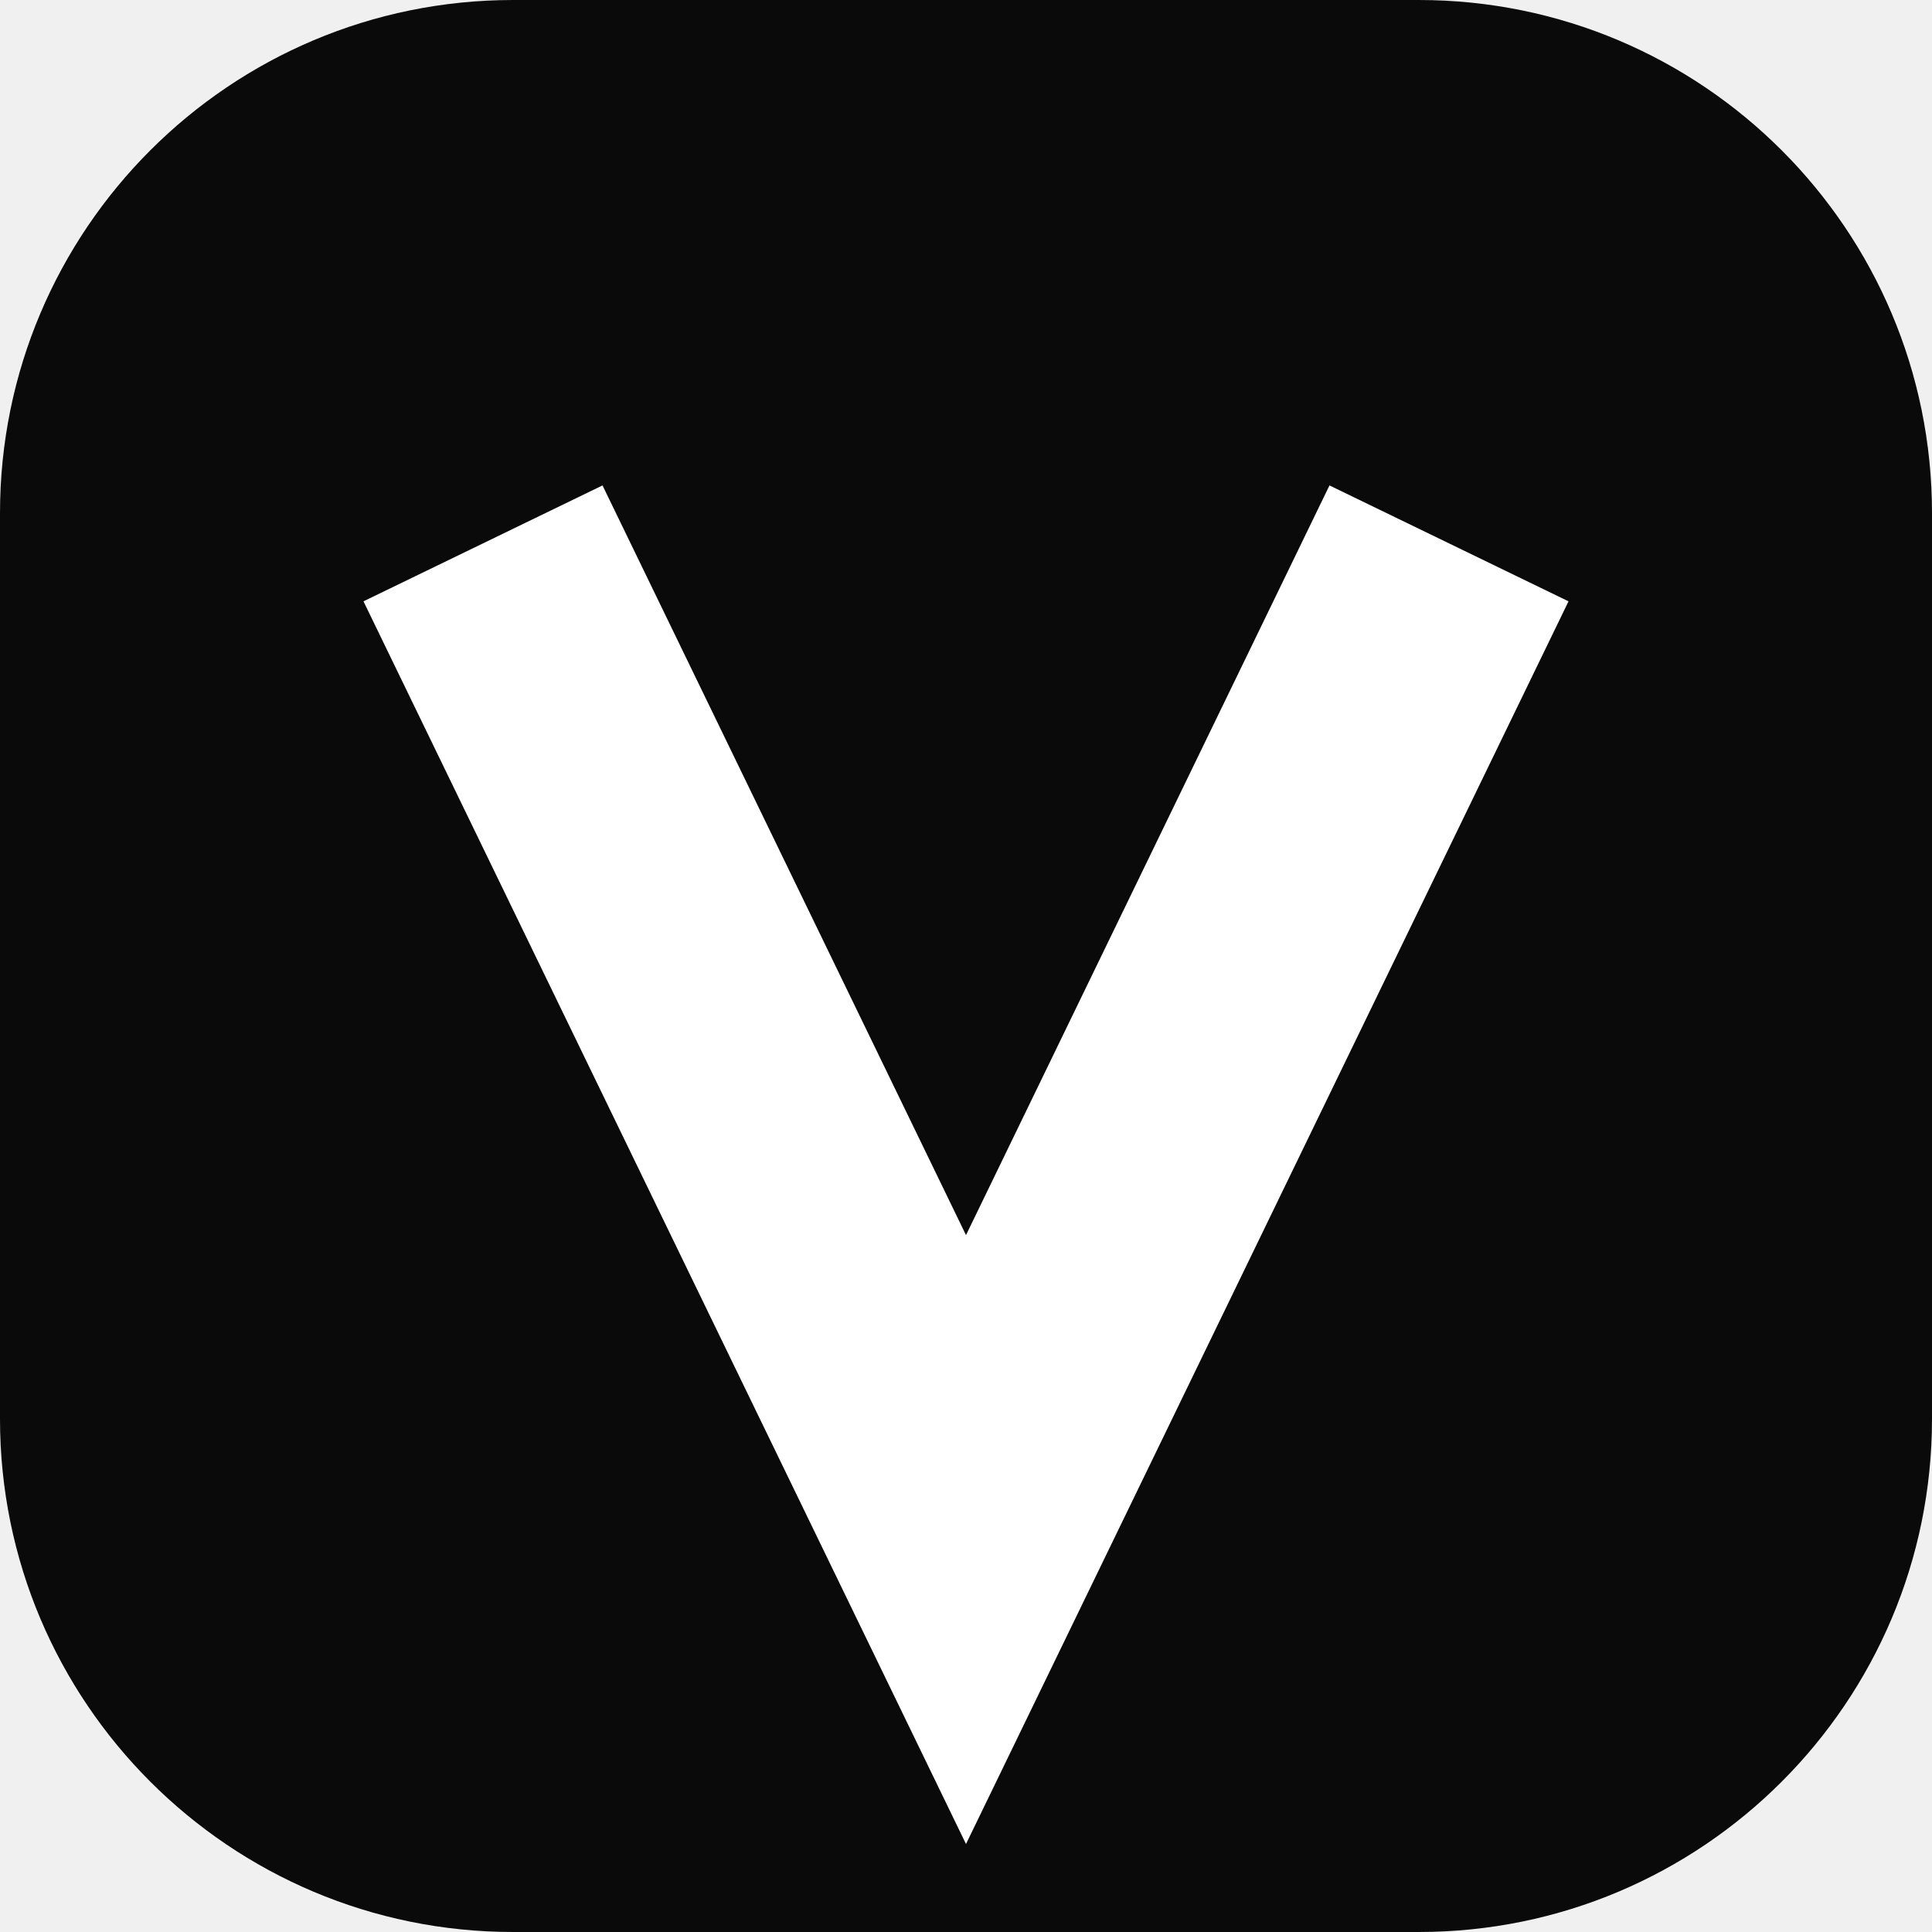
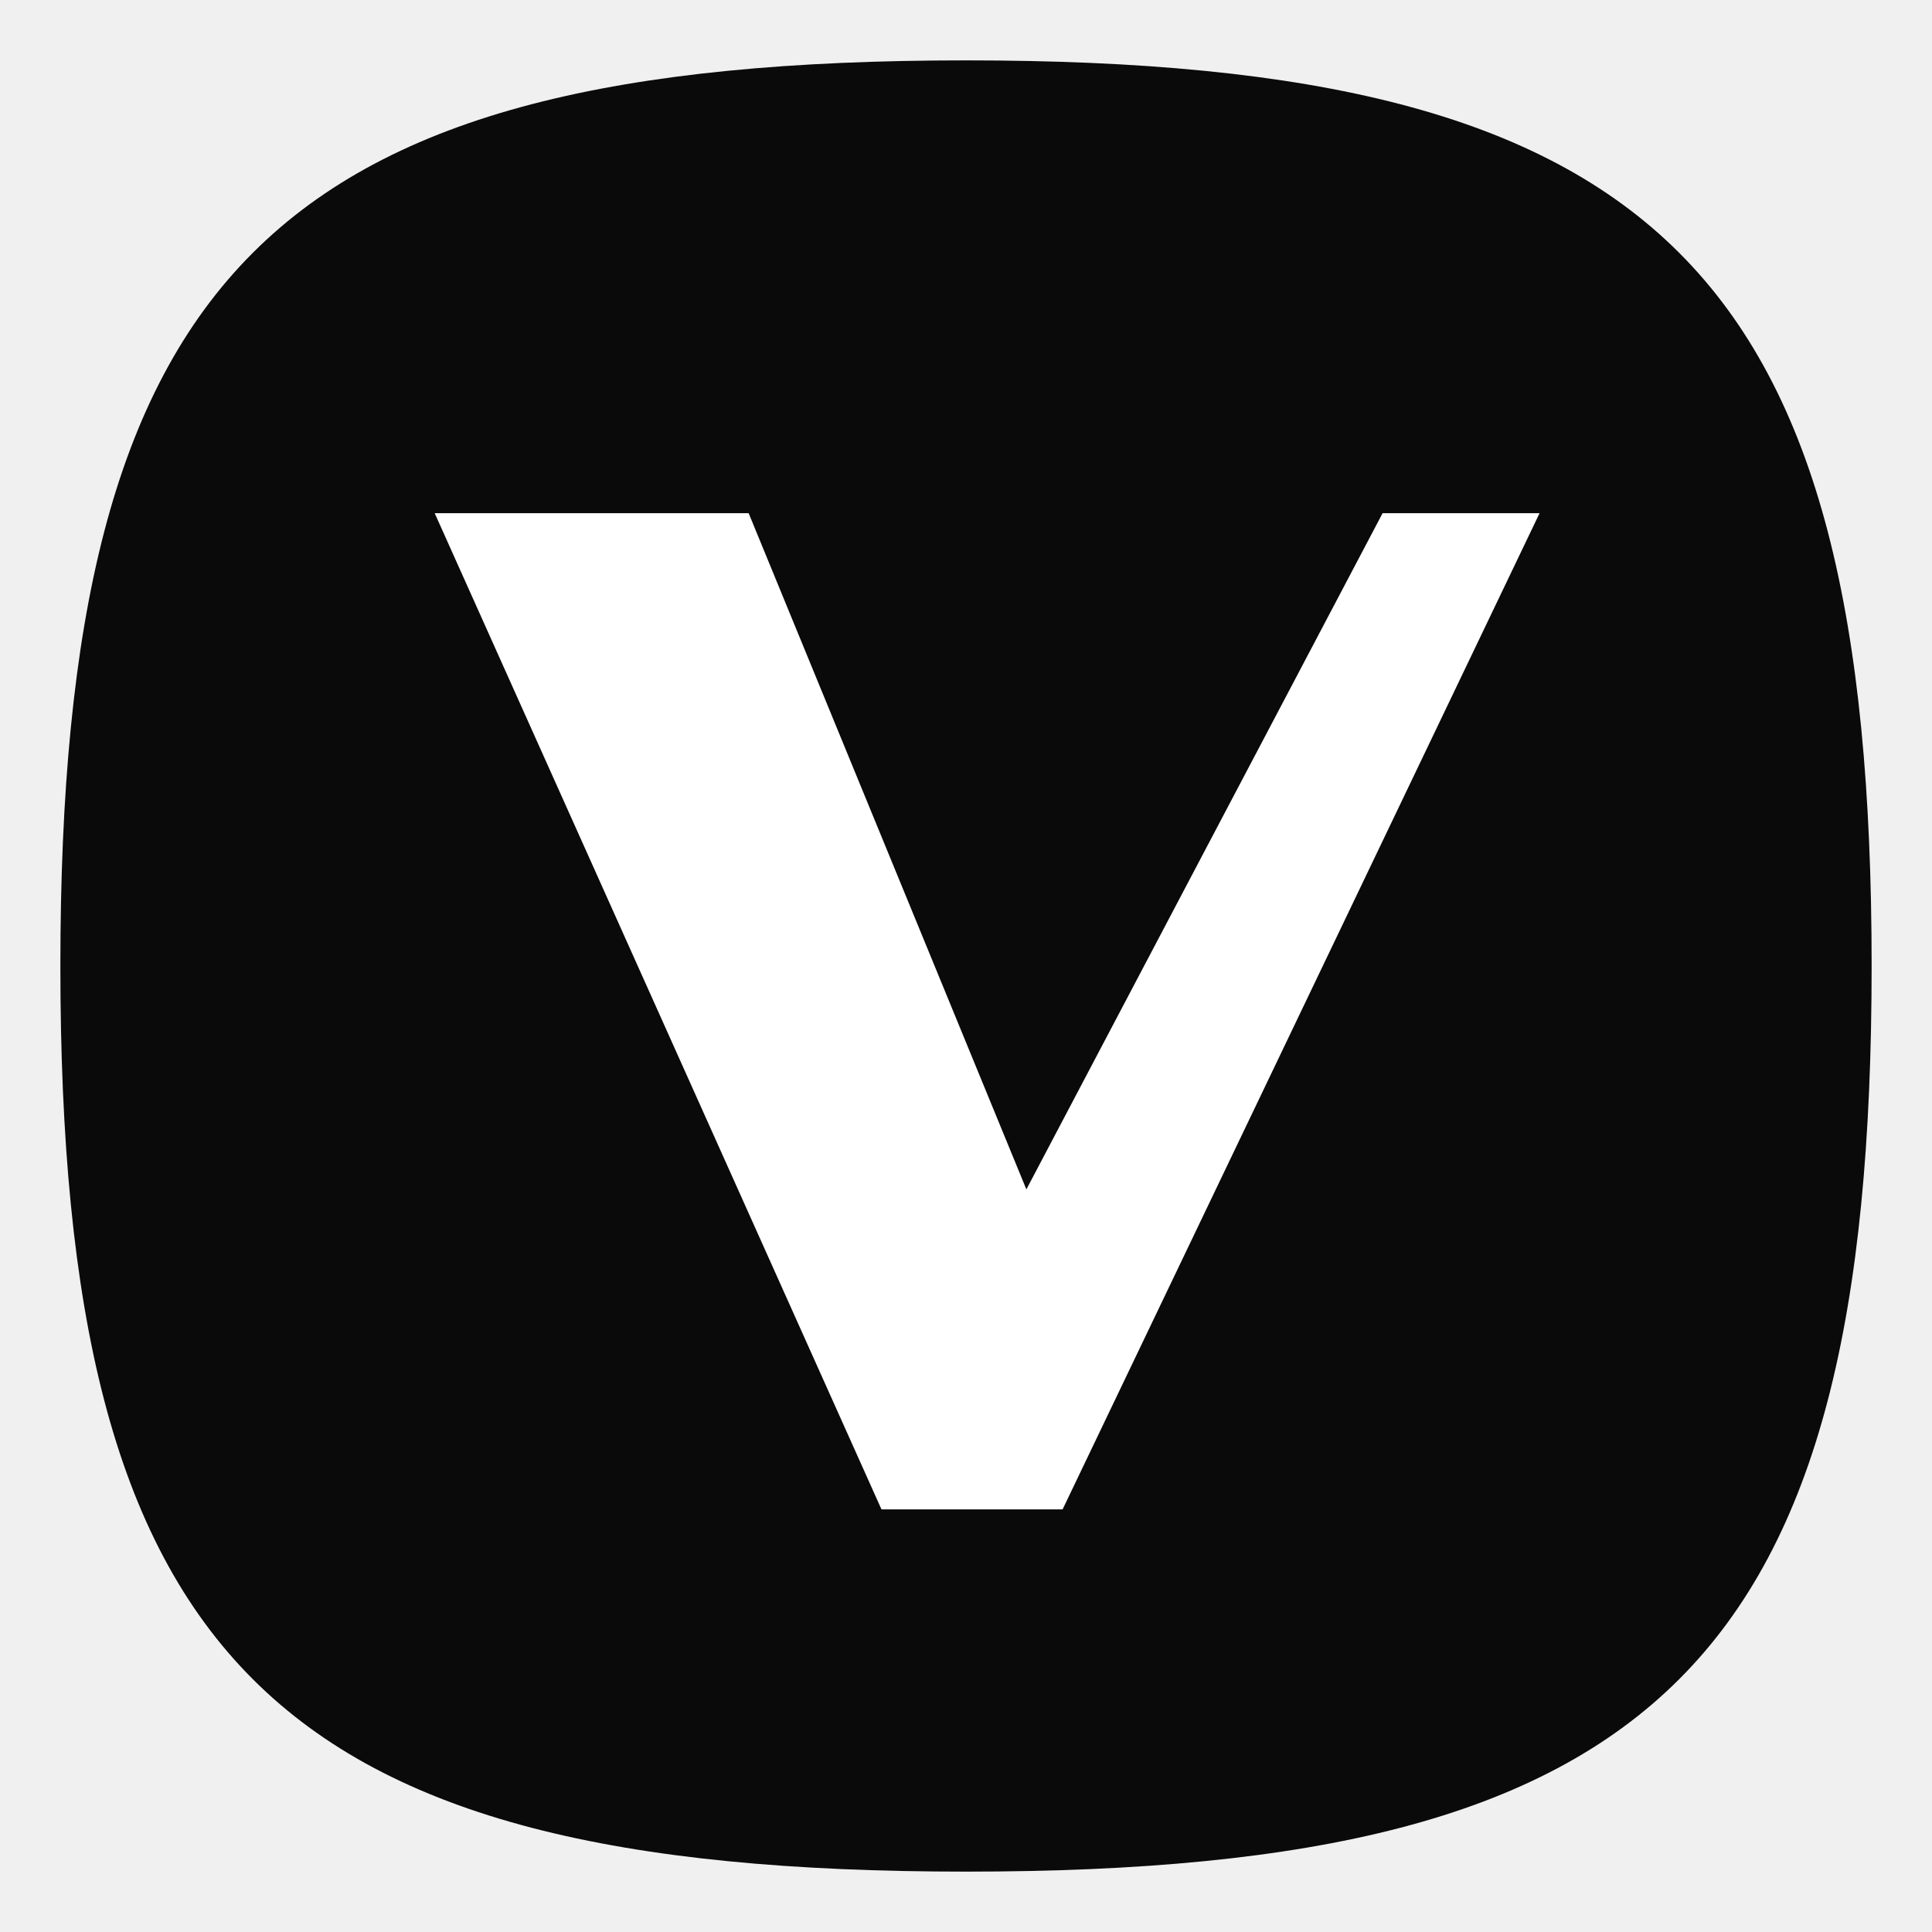
<svg xmlns="http://www.w3.org/2000/svg" viewBox="0 0 32 32">
-   <rect width="32" height="32" rx="8.5" fill="#0a0a0a" />
-   <path d="M8 9 16 25.5 24 9" fill="none" stroke="#fff" stroke-width="4.4" stroke-linejoin="miter" stroke-miterlimit="6" />
+   <path d="M16 1C27.5 1 31 4.5 31 16s-3.5 15-15 15S1 27.5 1 16 4.5 1 16 1z" fill="#0a0a0a" />
+   <path d="M7.2 8.5h5.2l4.6 11.2L22.9 8.5h2.6L17.6 25h-3z" fill="#fff" />
</svg>
